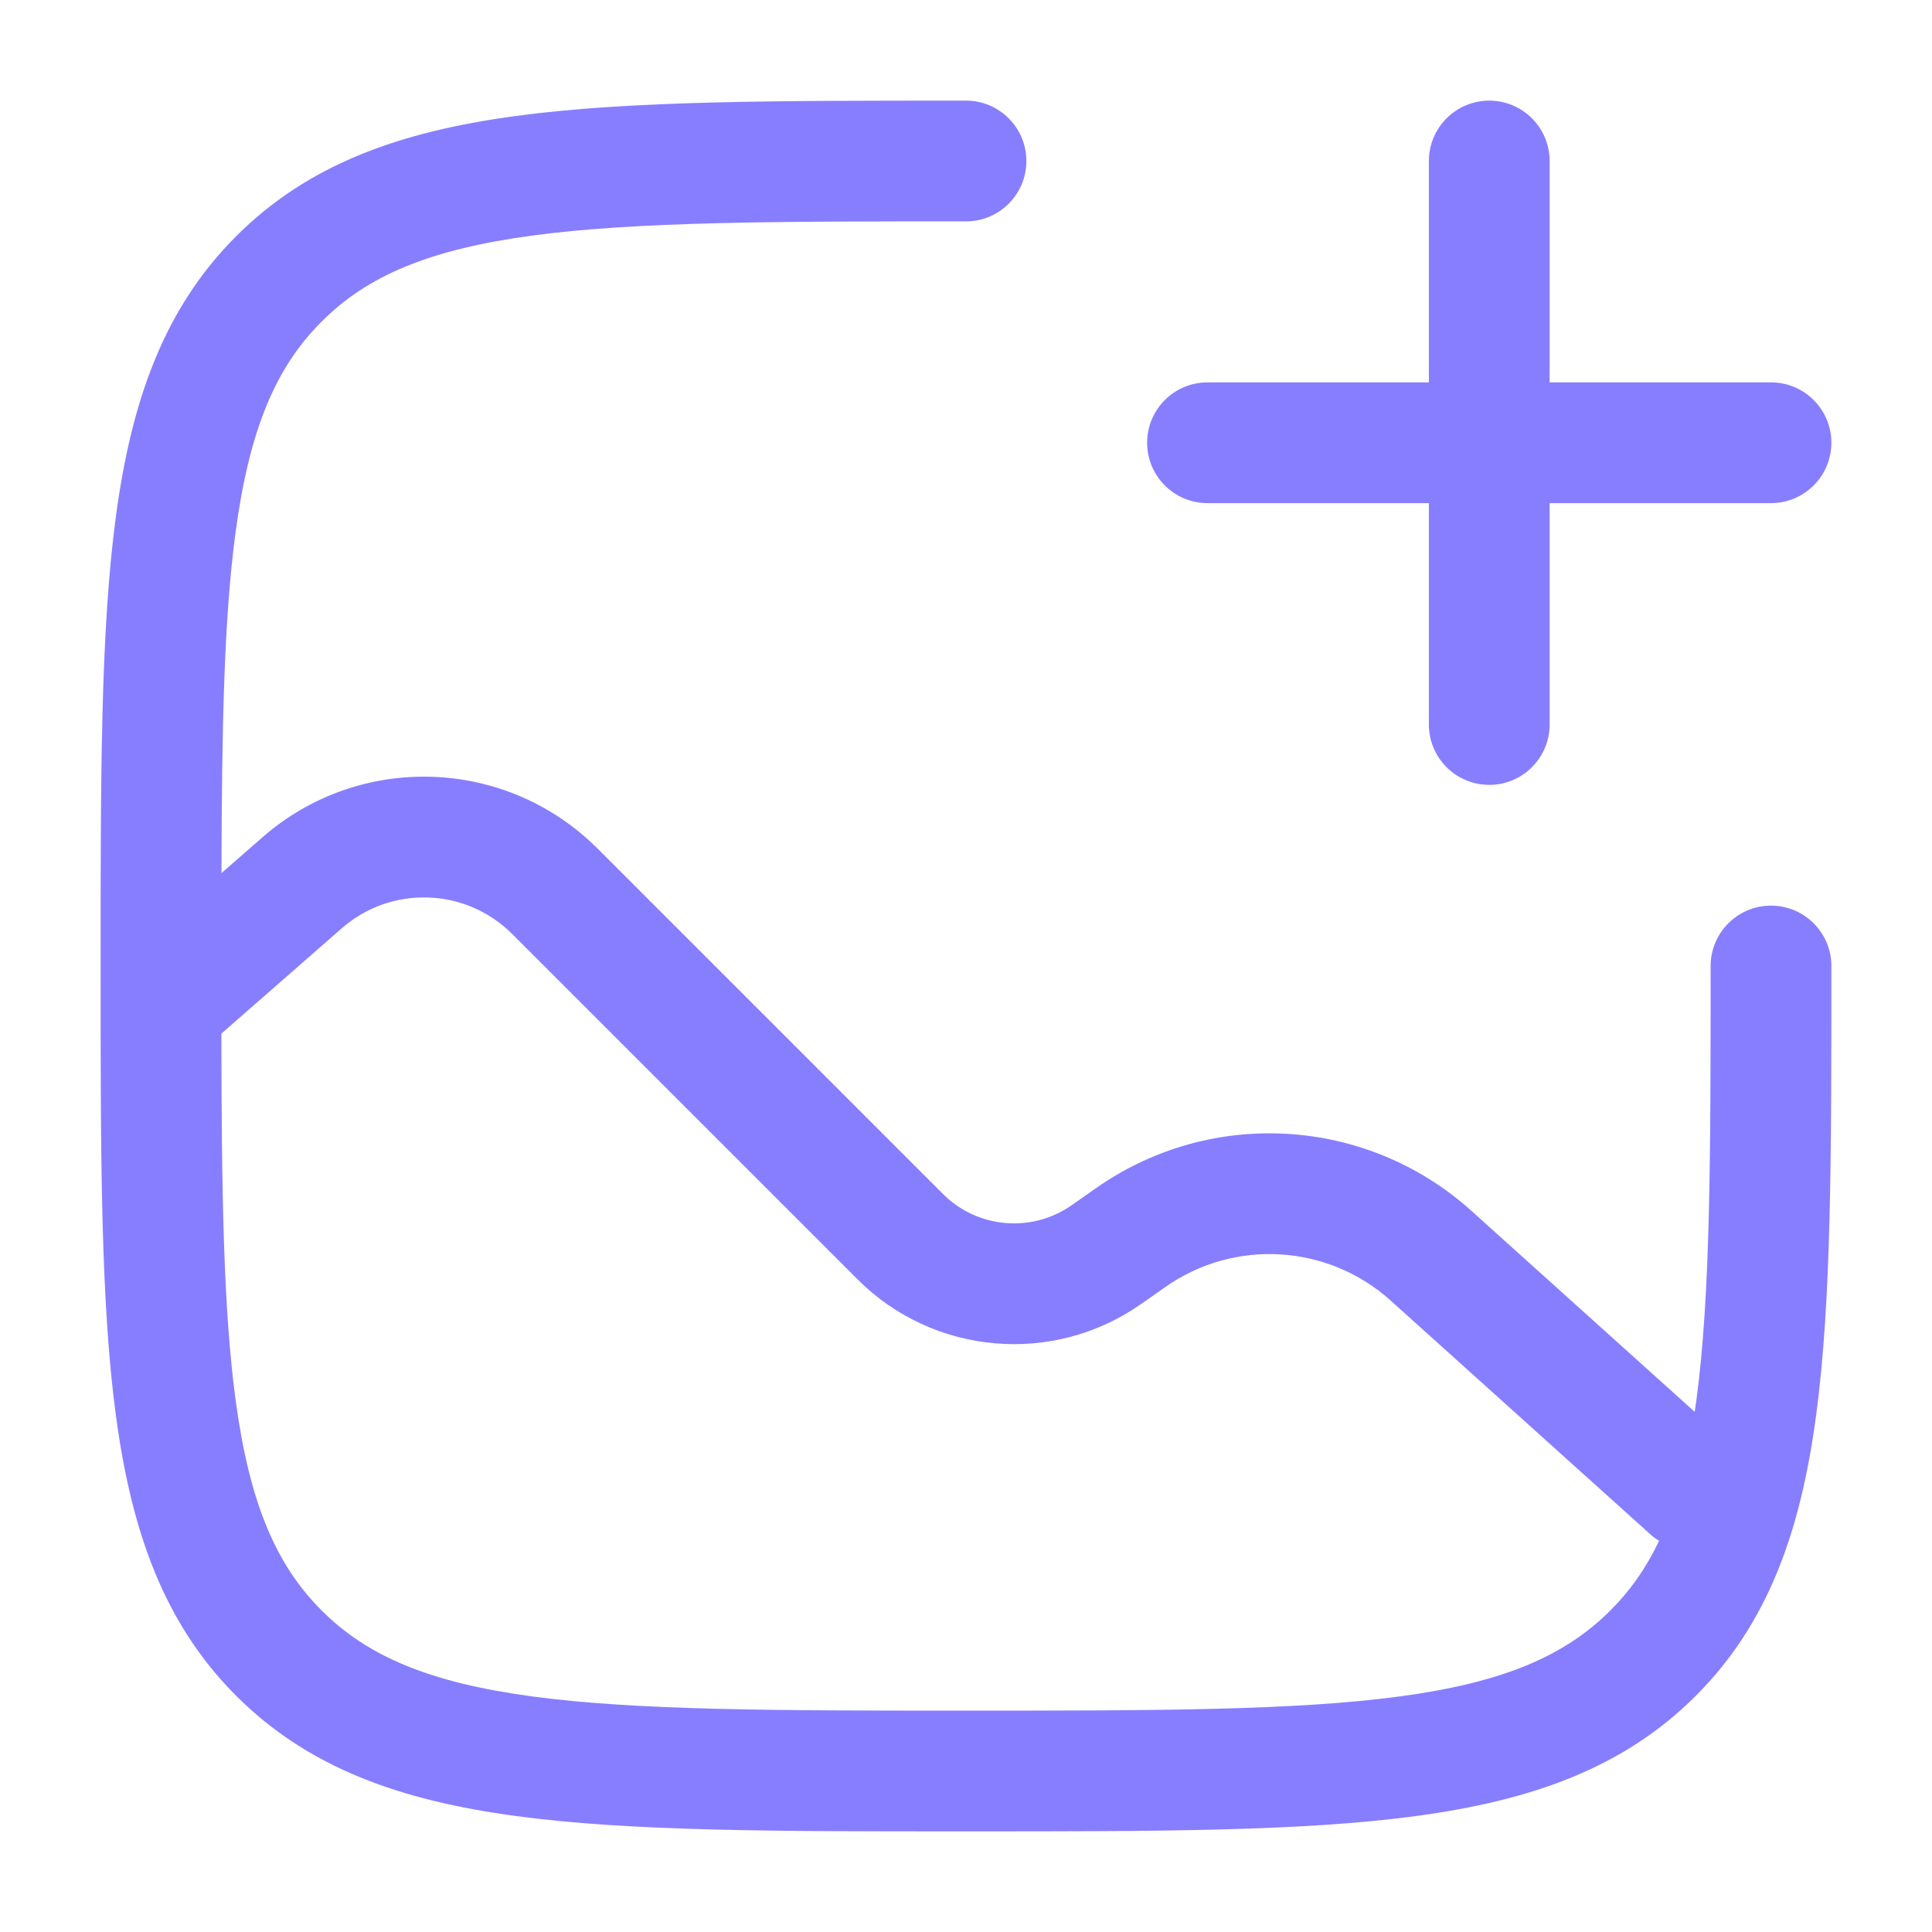
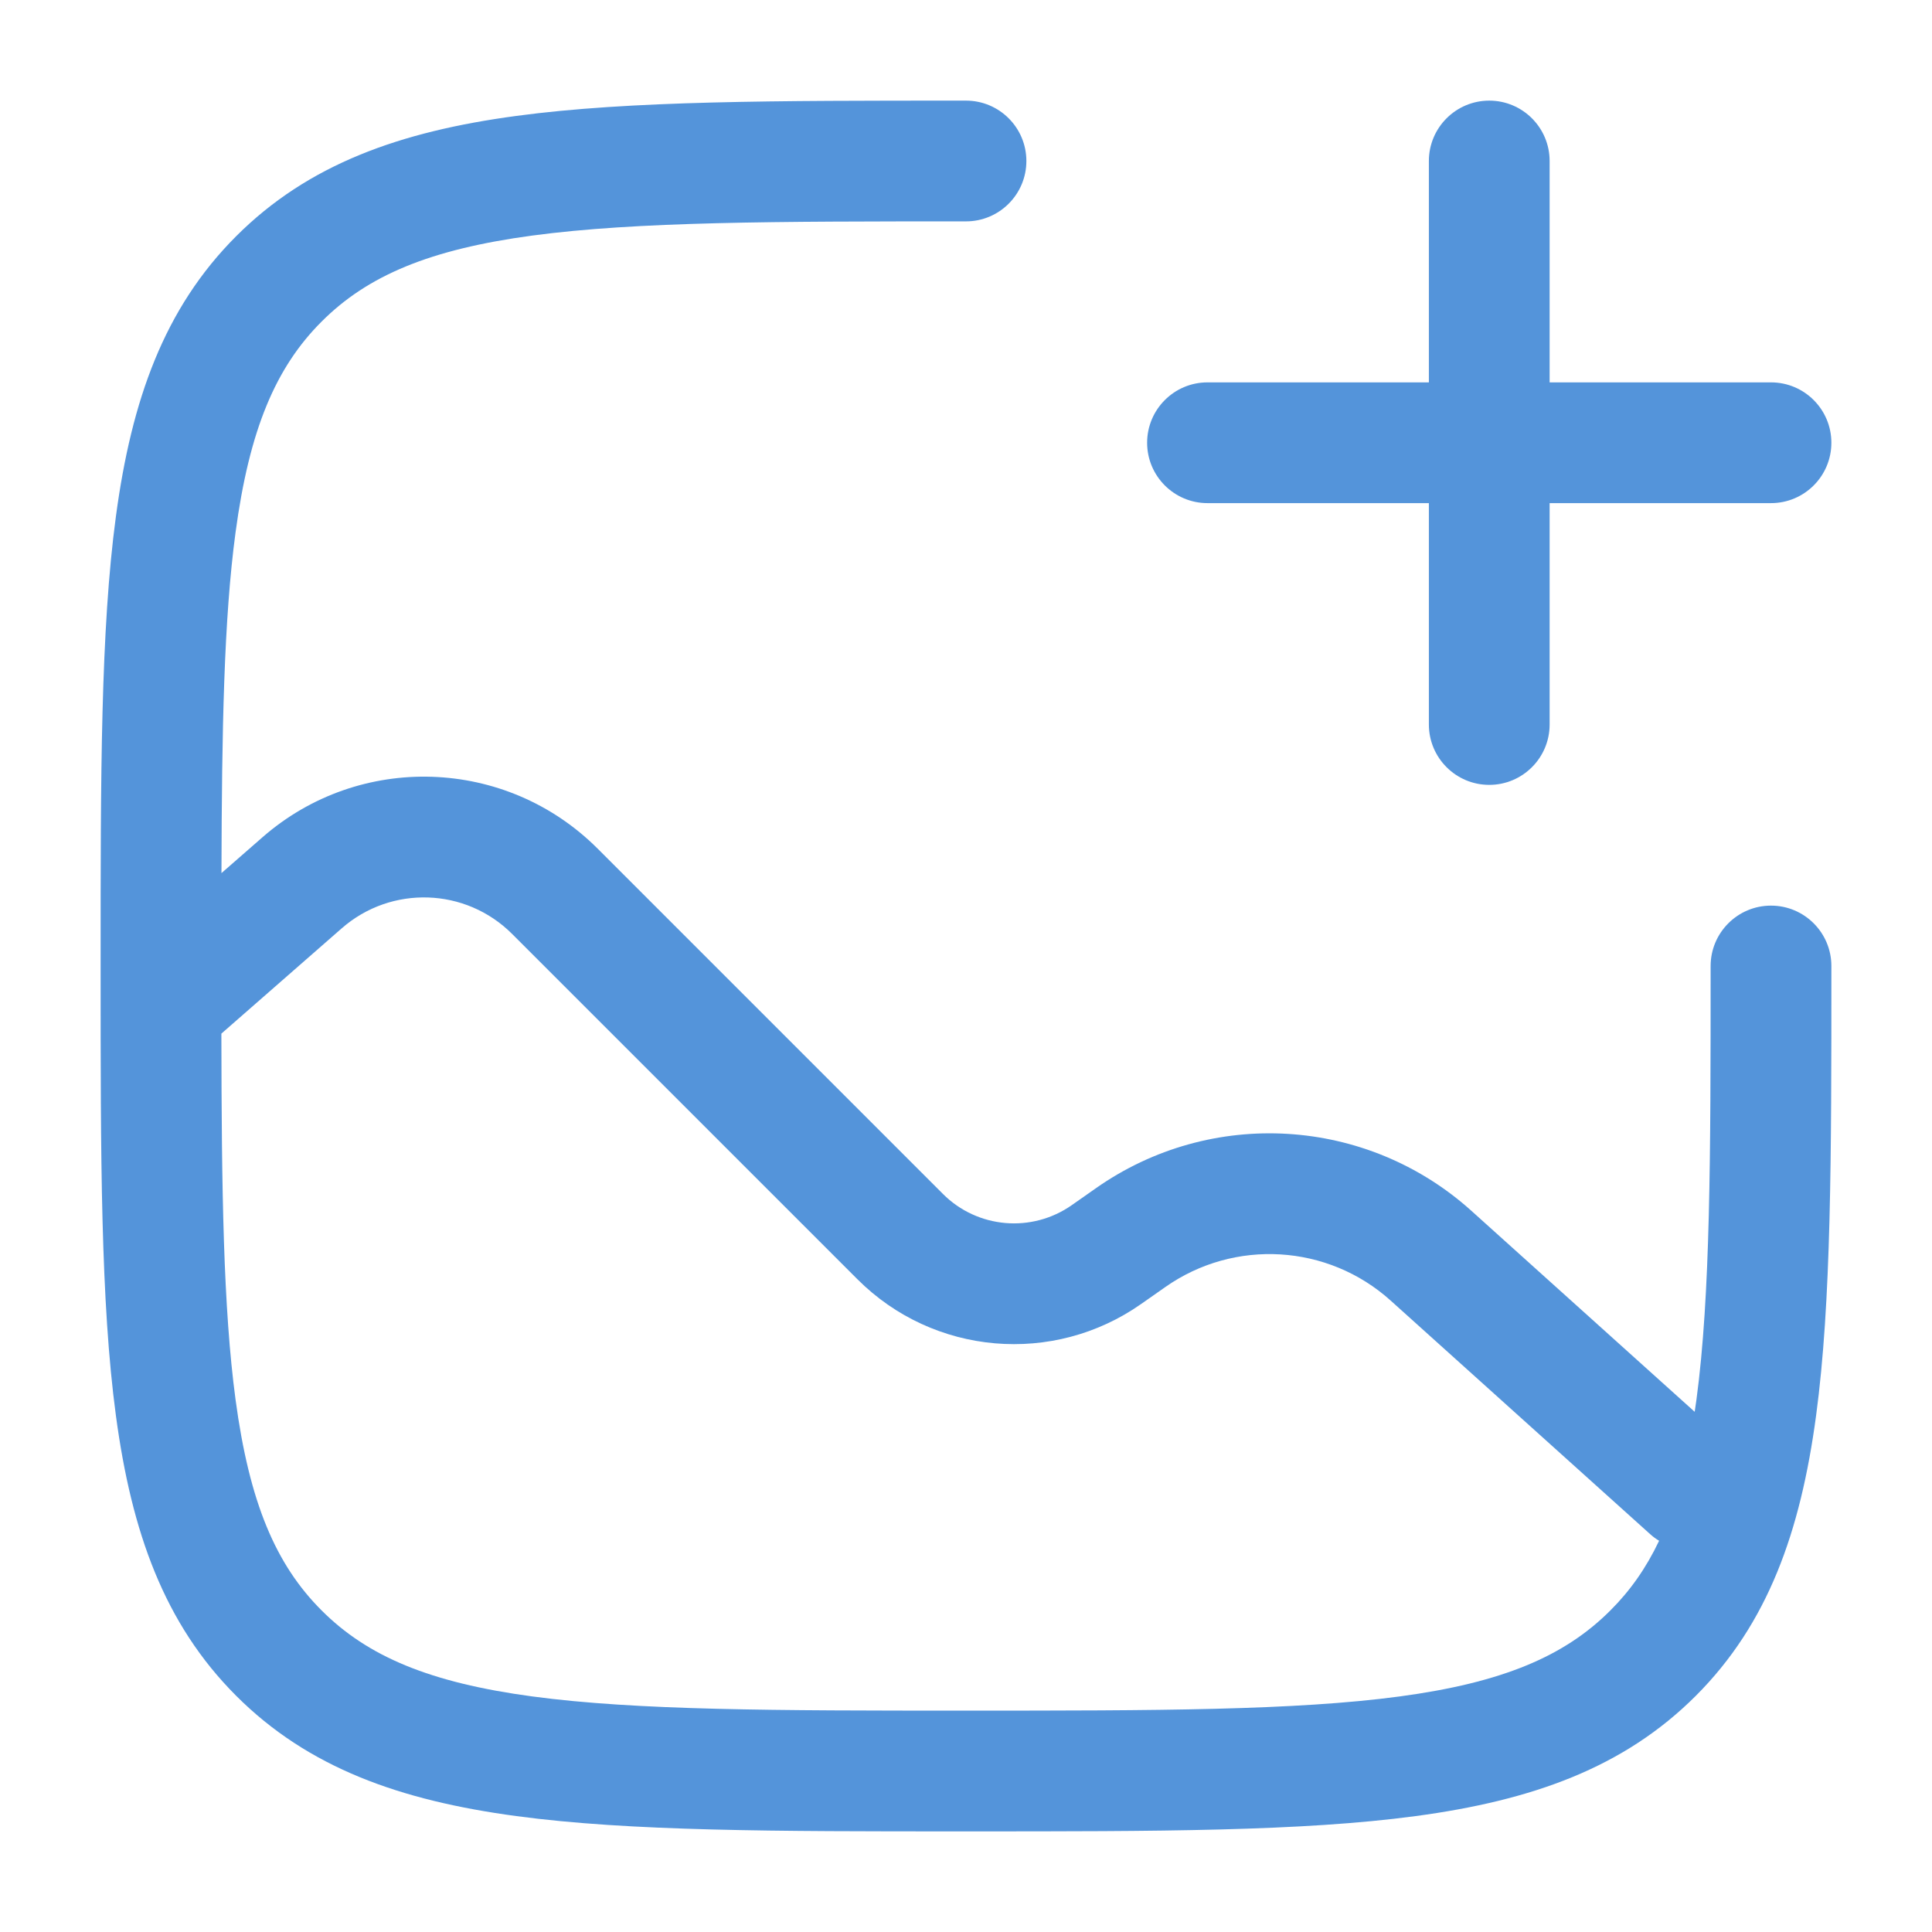
<svg xmlns="http://www.w3.org/2000/svg" width="24" height="24" viewBox="0 0 24 24" fill="none">
-   <path fill-rule="evenodd" clip-rule="evenodd" d="M18.5 1.25C18.914 1.25 19.25 1.586 19.25 2V4.75H22C22.414 4.75 22.75 5.086 22.75 5.5C22.75 5.914 22.414 6.25 22 6.25H19.25V9C19.25 9.414 18.914 9.75 18.5 9.75C18.086 9.75 17.75 9.414 17.75 9V6.25H15C14.586 6.25 14.25 5.914 14.25 5.5C14.25 5.086 14.586 4.75 15 4.75H17.75V2C17.75 1.586 18.086 1.25 18.5 1.25Z" fill="#877EFF" />
-   <path fill-rule="evenodd" clip-rule="evenodd" d="M12 1.25L11.943 1.25C9.634 1.25 7.825 1.25 6.414 1.44C4.969 1.634 3.829 2.039 2.934 2.934C2.039 3.829 1.634 4.969 1.44 6.414C1.25 7.825 1.25 9.634 1.25 11.943V12.057C1.25 14.366 1.25 16.175 1.44 17.586C1.634 19.031 2.039 20.171 2.934 21.066C3.829 21.961 4.969 22.366 6.414 22.56C7.825 22.75 9.634 22.75 11.943 22.75H12.057C14.366 22.75 16.175 22.75 17.586 22.56C19.031 22.366 20.171 21.961 21.066 21.066C21.961 20.171 22.366 19.031 22.56 17.586C22.75 16.175 22.75 14.366 22.75 12.057V12C22.75 11.586 22.414 11.25 22 11.25C21.586 11.25 21.25 11.586 21.25 12C21.25 14.378 21.248 16.086 21.074 17.386C21.067 17.438 21.06 17.488 21.052 17.538L18.278 15.041C16.979 13.872 15.044 13.755 13.613 14.761L13.315 14.97C12.818 15.319 12.142 15.261 11.713 14.831L7.423 10.541C6.287 9.406 4.466 9.345 3.258 10.403L2.751 10.846C2.756 9.054 2.781 7.693 2.926 6.614C3.098 5.335 3.425 4.564 3.995 3.995C4.564 3.425 5.335 3.098 6.614 2.926C7.914 2.752 9.622 2.75 12 2.75C12.414 2.75 12.75 2.414 12.75 2C12.75 1.586 12.414 1.25 12 1.25ZM2.926 17.386C3.098 18.665 3.425 19.436 3.995 20.005C4.564 20.575 5.335 20.902 6.614 21.074C7.914 21.248 9.622 21.25 12 21.25C14.378 21.25 16.087 21.248 17.386 21.074C18.665 20.902 19.436 20.575 20.005 20.005C20.249 19.762 20.448 19.481 20.61 19.14C20.571 19.117 20.533 19.089 20.498 19.057L17.275 16.156C16.495 15.454 15.334 15.385 14.476 15.988L14.178 16.197C13.084 16.966 11.597 16.837 10.652 15.892L6.362 11.602C5.785 11.025 4.86 10.994 4.245 11.532L2.75 12.84C2.753 14.788 2.773 16.245 2.926 17.386Z" fill="#877EFF" />
+   <path fill-rule="evenodd" clip-rule="evenodd" d="M18.5 1.25C18.914 1.25 19.25 1.586 19.25 2V4.75H22C22.414 4.75 22.75 5.086 22.75 5.5C22.75 5.914 22.414 6.25 22 6.25H19.25V9C19.25 9.414 18.914 9.75 18.5 9.75C18.086 9.75 17.75 9.414 17.75 9V6.25H15C14.586 6.25 14.25 5.914 14.25 5.5C14.25 5.086 14.586 4.75 15 4.75H17.75V2C17.75 1.586 18.086 1.25 18.5 1.25Z" fill="#5494DA" />
+   <path fill-rule="evenodd" clip-rule="evenodd" d="M12 1.25L11.943 1.25C9.634 1.25 7.825 1.25 6.414 1.44C4.969 1.634 3.829 2.039 2.934 2.934C2.039 3.829 1.634 4.969 1.44 6.414C1.25 7.825 1.25 9.634 1.25 11.943V12.057C1.25 14.366 1.25 16.175 1.44 17.586C1.634 19.031 2.039 20.171 2.934 21.066C3.829 21.961 4.969 22.366 6.414 22.56C7.825 22.75 9.634 22.75 11.943 22.75H12.057C14.366 22.75 16.175 22.75 17.586 22.56C19.031 22.366 20.171 21.961 21.066 21.066C21.961 20.171 22.366 19.031 22.56 17.586C22.75 16.175 22.75 14.366 22.75 12.057V12C22.75 11.586 22.414 11.25 22 11.25C21.586 11.25 21.25 11.586 21.25 12C21.25 14.378 21.248 16.086 21.074 17.386C21.067 17.438 21.06 17.488 21.052 17.538L18.278 15.041C16.979 13.872 15.044 13.755 13.613 14.761L13.315 14.97C12.818 15.319 12.142 15.261 11.713 14.831L7.423 10.541C6.287 9.406 4.466 9.345 3.258 10.403L2.751 10.846C2.756 9.054 2.781 7.693 2.926 6.614C3.098 5.335 3.425 4.564 3.995 3.995C4.564 3.425 5.335 3.098 6.614 2.926C7.914 2.752 9.622 2.75 12 2.75C12.414 2.75 12.75 2.414 12.75 2C12.75 1.586 12.414 1.25 12 1.25ZM2.926 17.386C3.098 18.665 3.425 19.436 3.995 20.005C4.564 20.575 5.335 20.902 6.614 21.074C7.914 21.248 9.622 21.25 12 21.25C14.378 21.25 16.087 21.248 17.386 21.074C18.665 20.902 19.436 20.575 20.005 20.005C20.249 19.762 20.448 19.481 20.61 19.14C20.571 19.117 20.533 19.089 20.498 19.057L17.275 16.156C16.495 15.454 15.334 15.385 14.476 15.988L14.178 16.197C13.084 16.966 11.597 16.837 10.652 15.892L6.362 11.602C5.785 11.025 4.86 10.994 4.245 11.532L2.75 12.84C2.753 14.788 2.773 16.245 2.926 17.386Z" fill="#5494DA" />
</svg>
